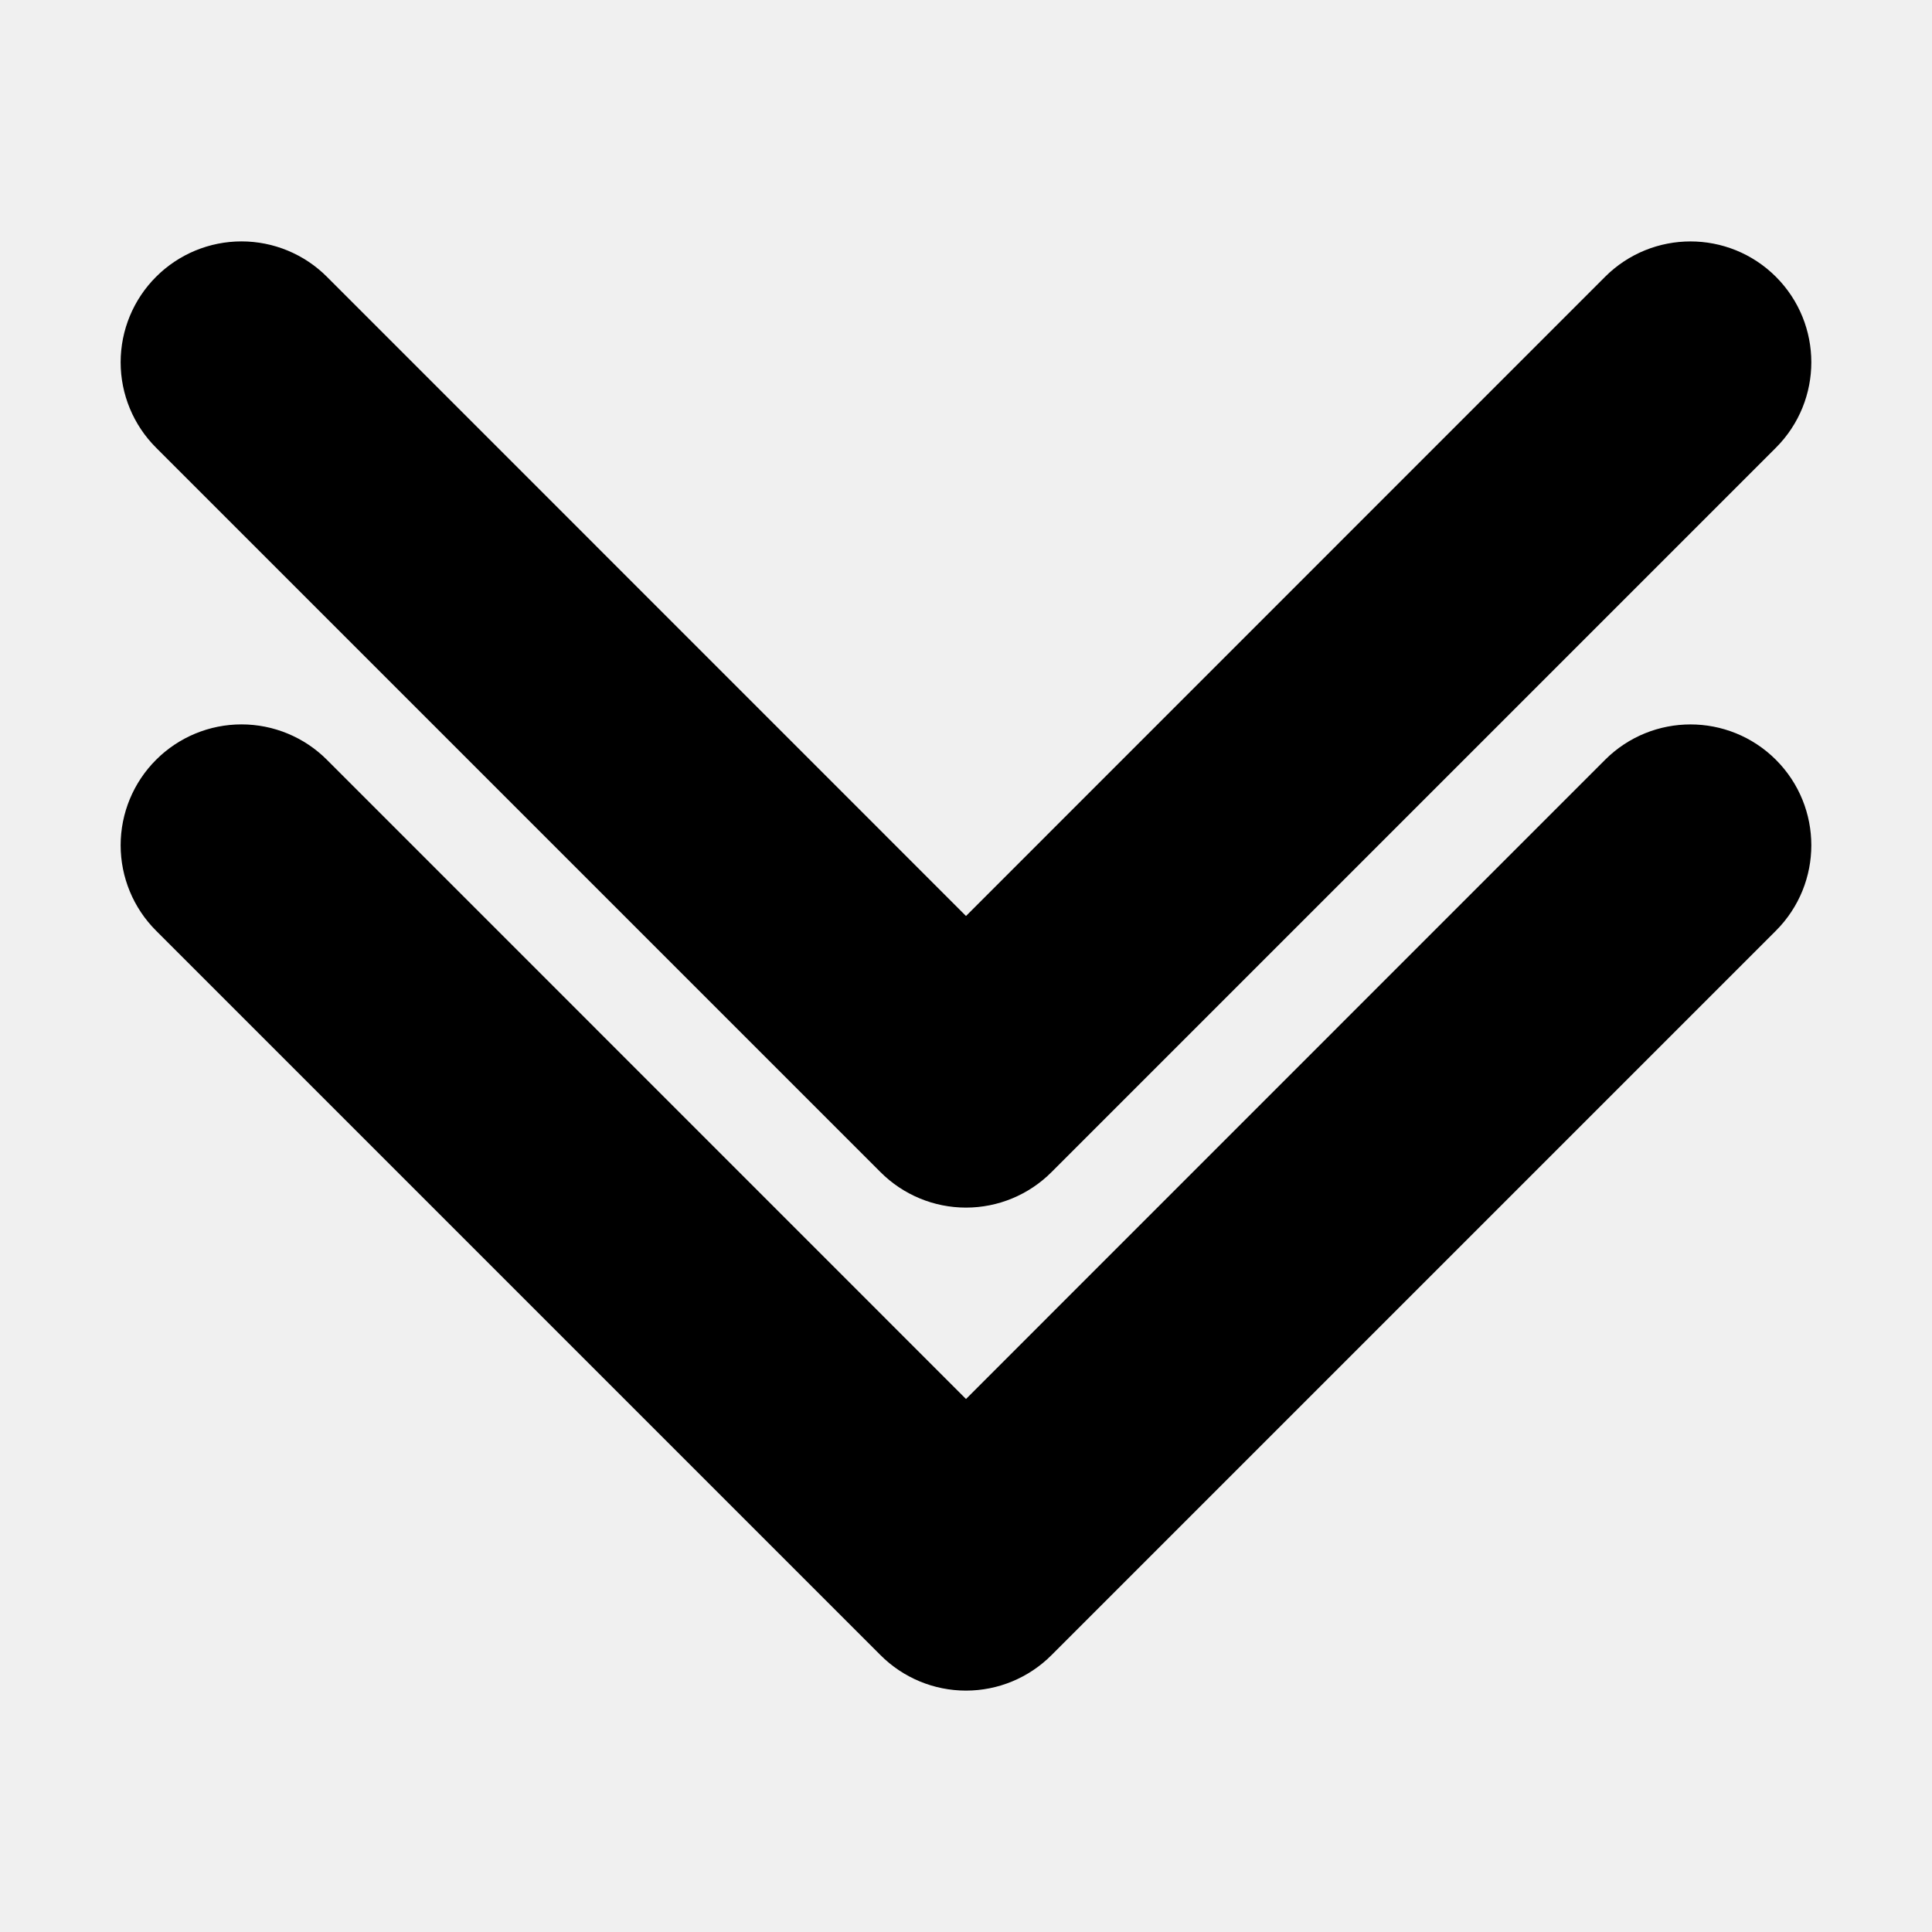
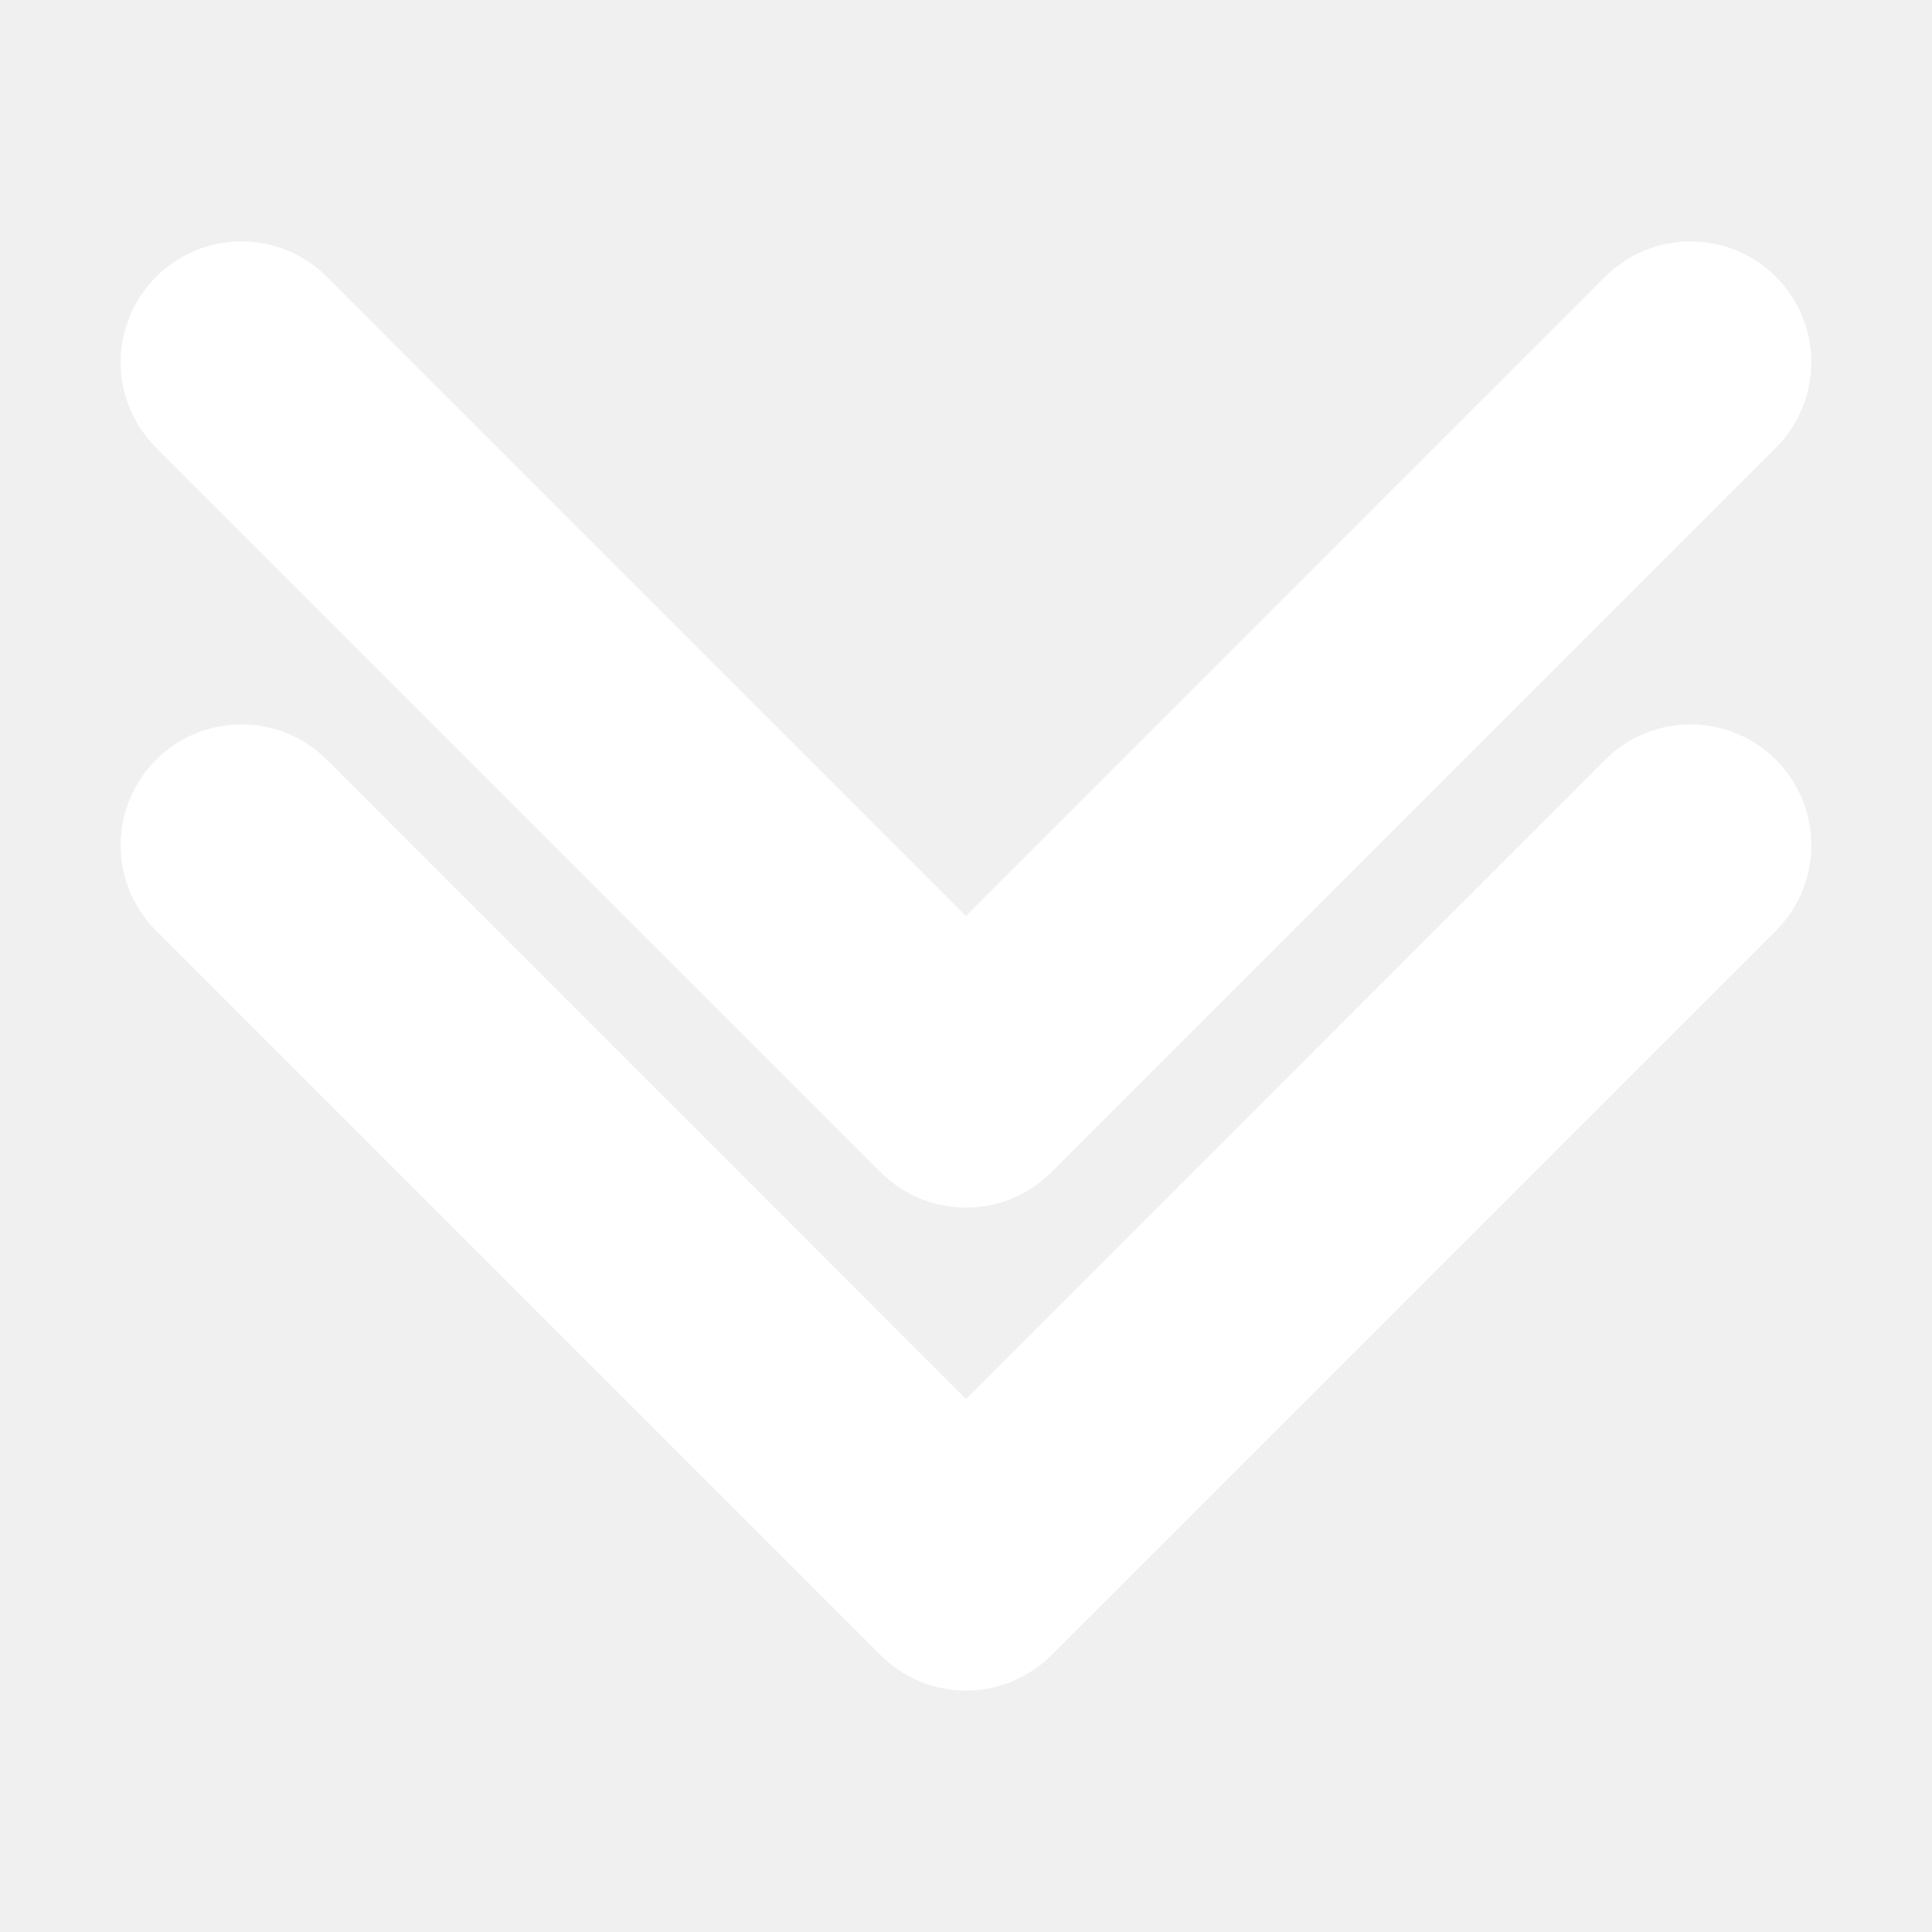
- <svg xmlns="http://www.w3.org/2000/svg" width="16" height="16" fill="currentColor" stroke="currentColor" viewBox="0 0 16 16">
+ <svg xmlns="http://www.w3.org/2000/svg" width="16" height="16" fill="white" stroke="white" viewBox="0 0 16 16">
  <path fill-rule="evenodd" d="M1.646 6.646a.5.5 0 0 1 .708 0L8 12.293l5.646-5.647a.5.5 0 0 1 .708.708l-6 6a.5.5 0 0 1-.708 0l-6-6a.5.5 0 0 1 0-.708" />
  <path fill-rule="evenodd" d="M1.646 2.646a.5.5 0 0 1 .708 0L8 8.293l5.646-5.647a.5.5 0 0 1 .708.708l-6 6a.5.5 0 0 1-.708 0l-6-6a.5.5 0 0 1 0-.708" />
</svg>
